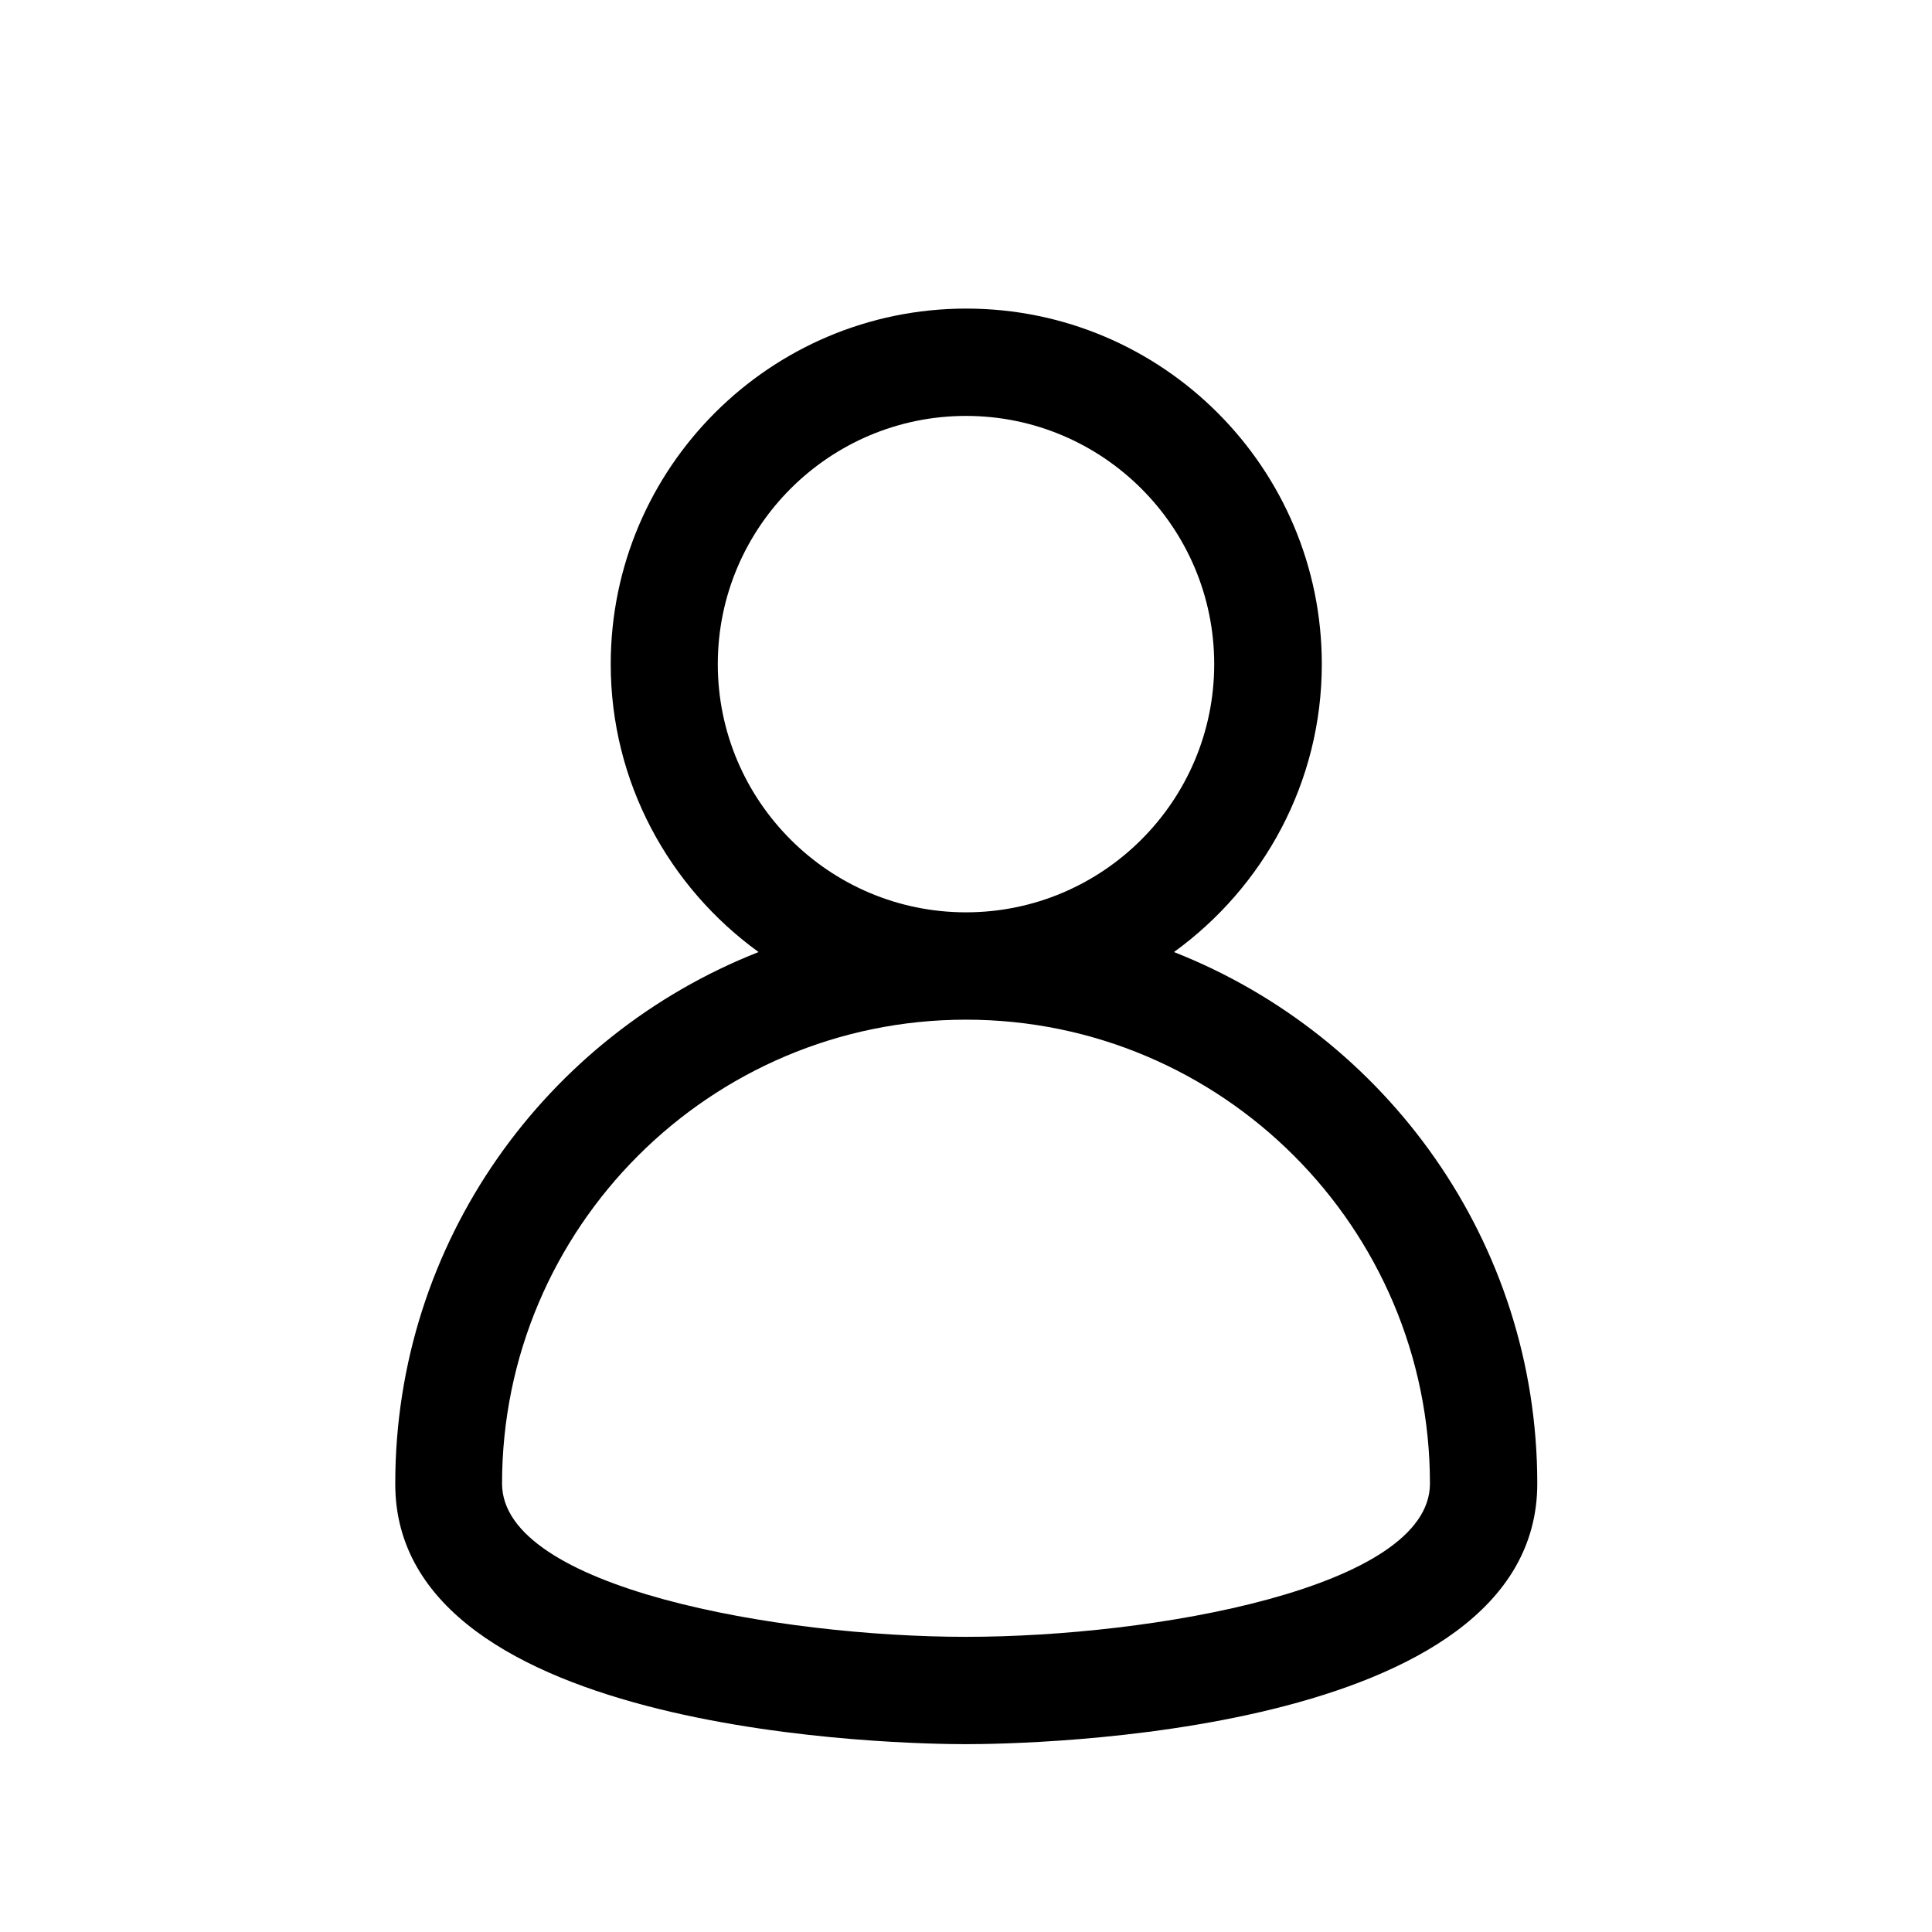
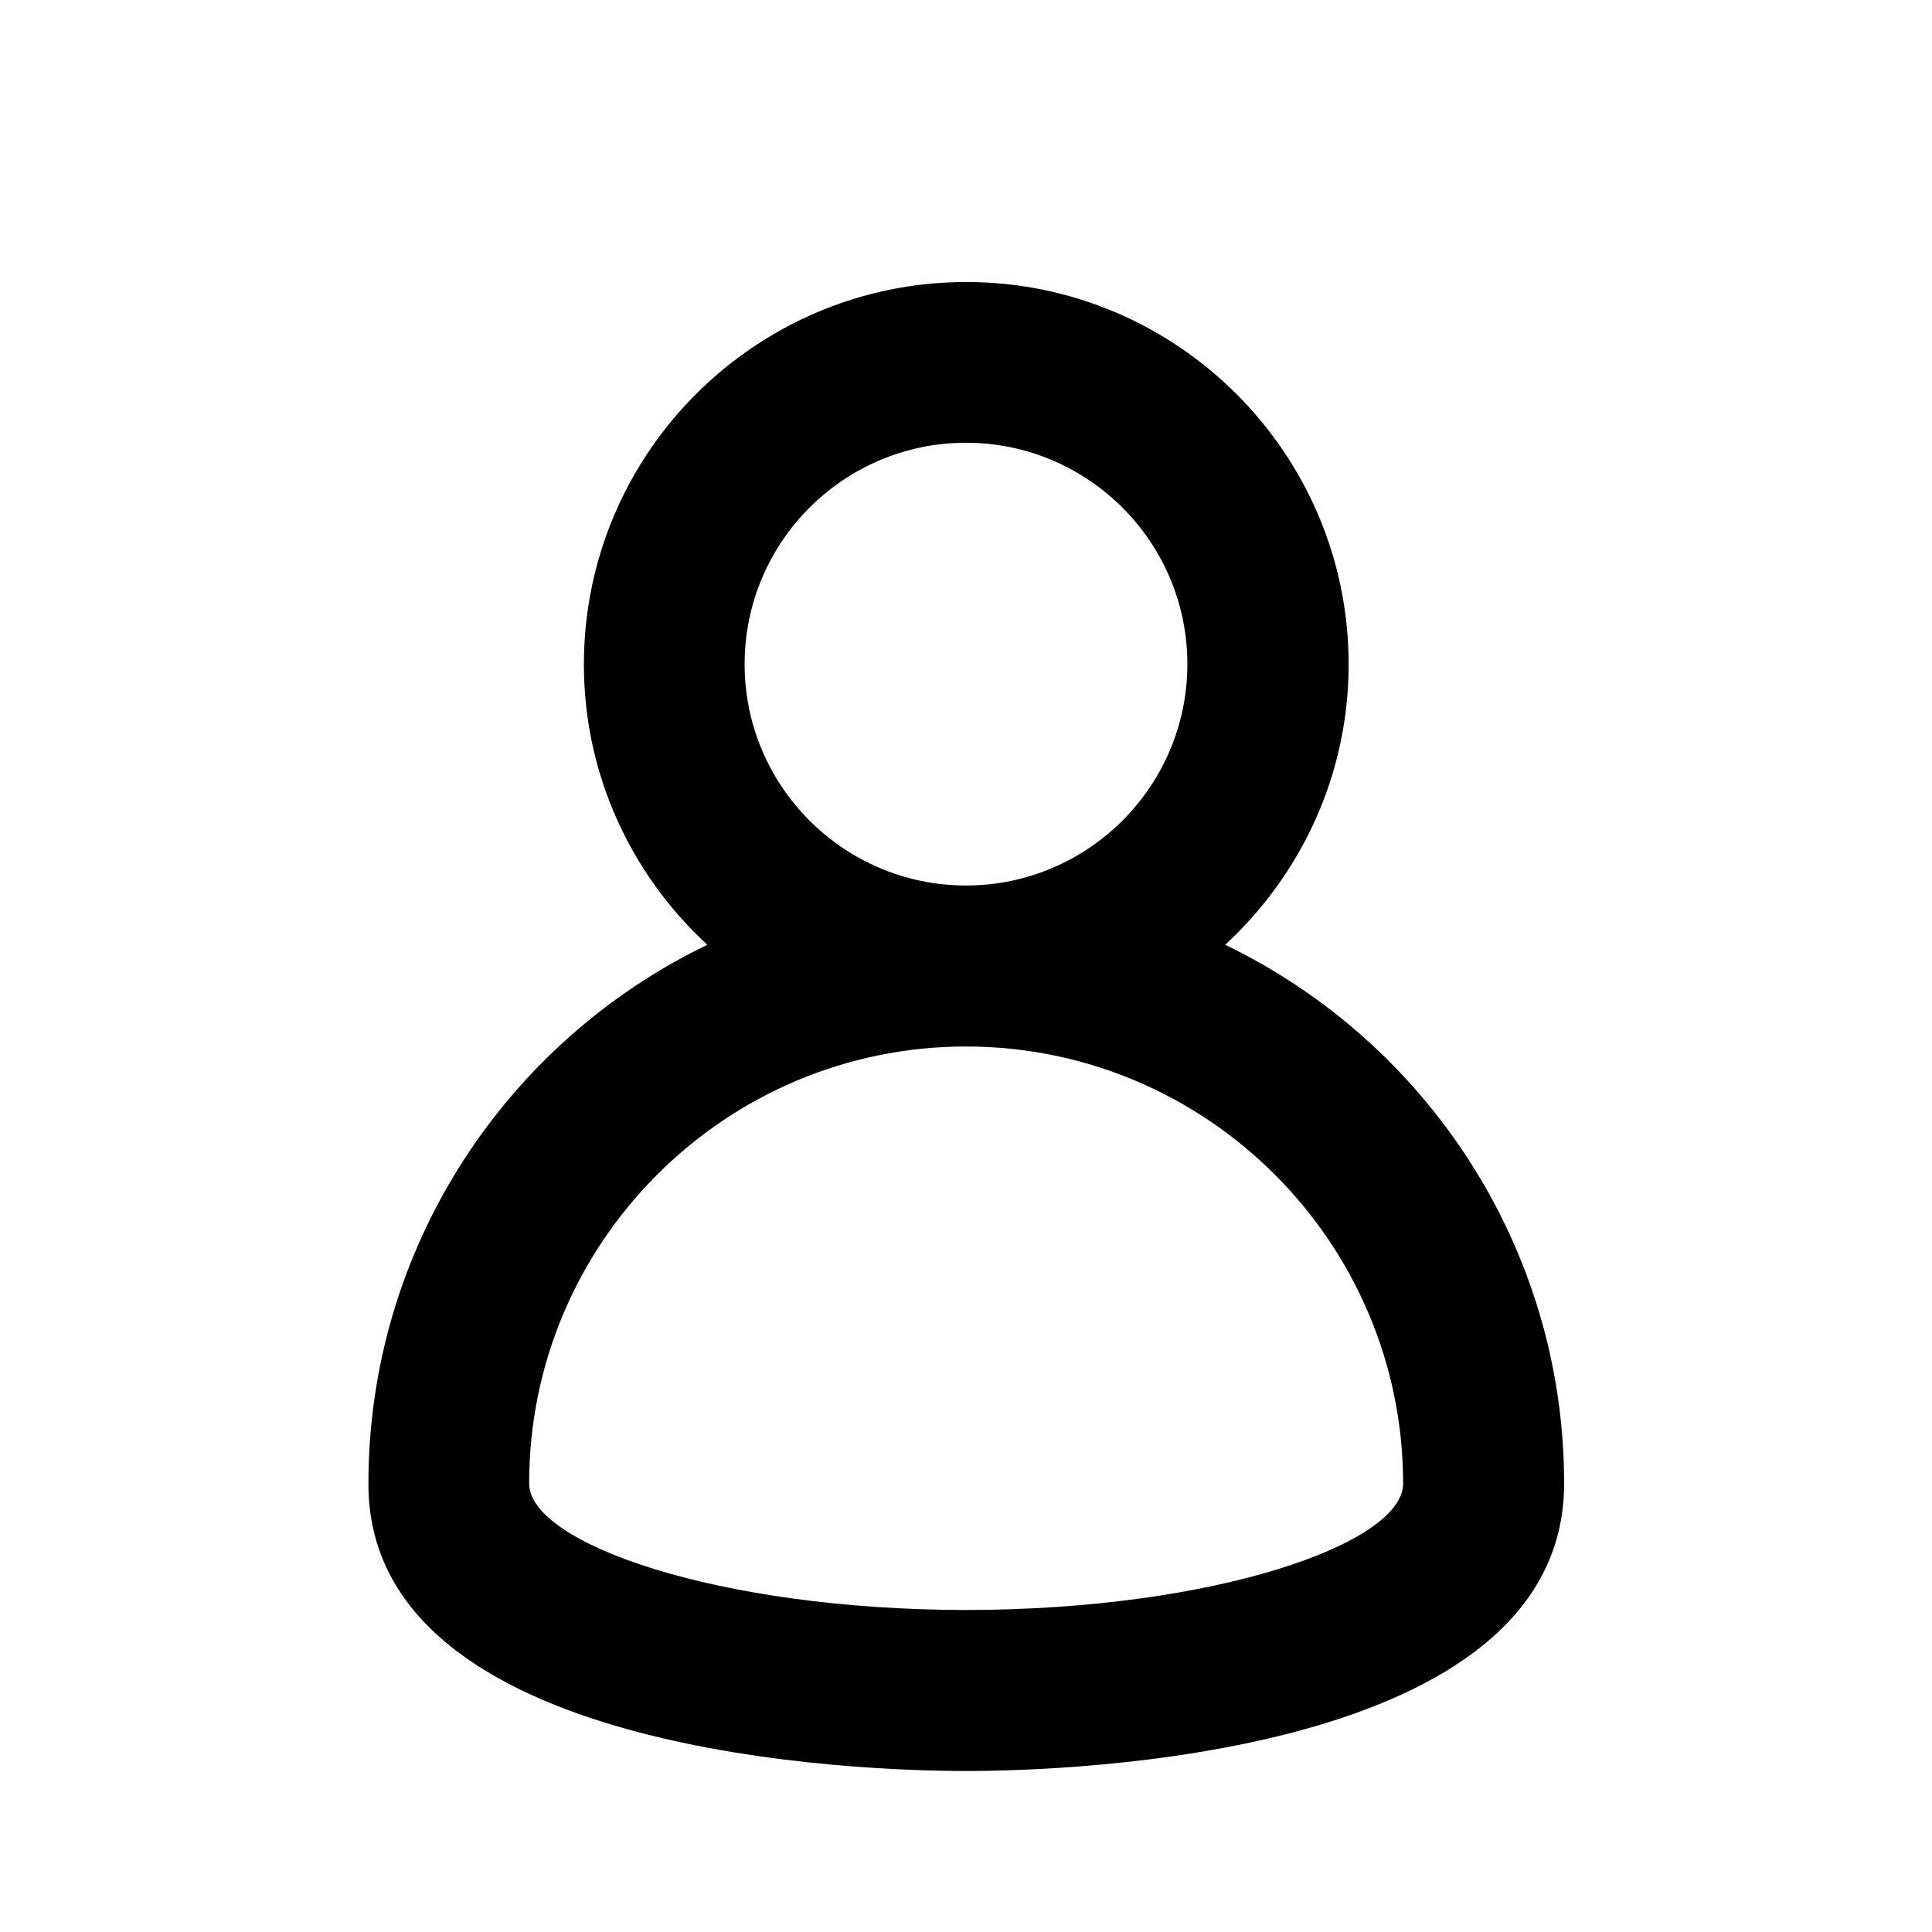
<svg xmlns="http://www.w3.org/2000/svg" version="1.1" id="Layer_1" x="0px" y="0px" viewBox="0 0 72 72" style="enable-background:new 0 0 72 72;" xml:space="preserve">
  <g>
-     <path d="M36,65c2.18,0,21.29-0.27,21.29-9.71c0-9-5.63-16.7-13.54-19.81c3.33-2.41,5.51-6.32,5.51-10.73   c0-7.31-5.94-13.25-13.25-13.25s-13.25,5.94-13.25,13.25c0,4.41,2.18,8.32,5.51,10.73c-7.91,3.11-13.54,10.8-13.54,19.81   C14.71,64.73,33.82,65,36,65z M26.75,24.75c0-5.1,4.15-9.25,9.25-9.25s9.25,4.15,9.25,9.25S41.1,34,36,34S26.75,29.85,26.75,24.75z    M36,38c9.53,0,17.29,7.75,17.29,17.29C53.29,59.18,42.97,61,36,61c-6.97,0-17.29-1.82-17.29-5.71C18.71,45.75,26.47,38,36,38z" />
+     <path d="M36,66c3.72,0,22.29-0.52,22.29-10.71c0-8.83-5.16-16.48-12.63-20.08c2.82-2.61,4.6-6.32,4.6-10.45   c0-7.86-6.39-14.25-14.25-14.25s-14.25,6.39-14.25,14.25c0,4.13,1.78,7.85,4.6,10.45c-7.47,3.6-12.63,11.25-12.63,20.08   C13.71,65.48,32.28,66,36,66z M27.75,24.75c0-4.55,3.7-8.25,8.25-8.25s8.25,3.7,8.25,8.25S40.55,33,36,33S27.75,29.3,27.75,24.75z    M36,39c8.98,0,16.29,7.31,16.29,16.29c0,2.22-6.97,4.7-16.28,4.71c-9.32-0.01-16.29-2.5-16.29-4.71C19.71,46.31,27.02,39,36,39z" />
  </g>
</svg>
